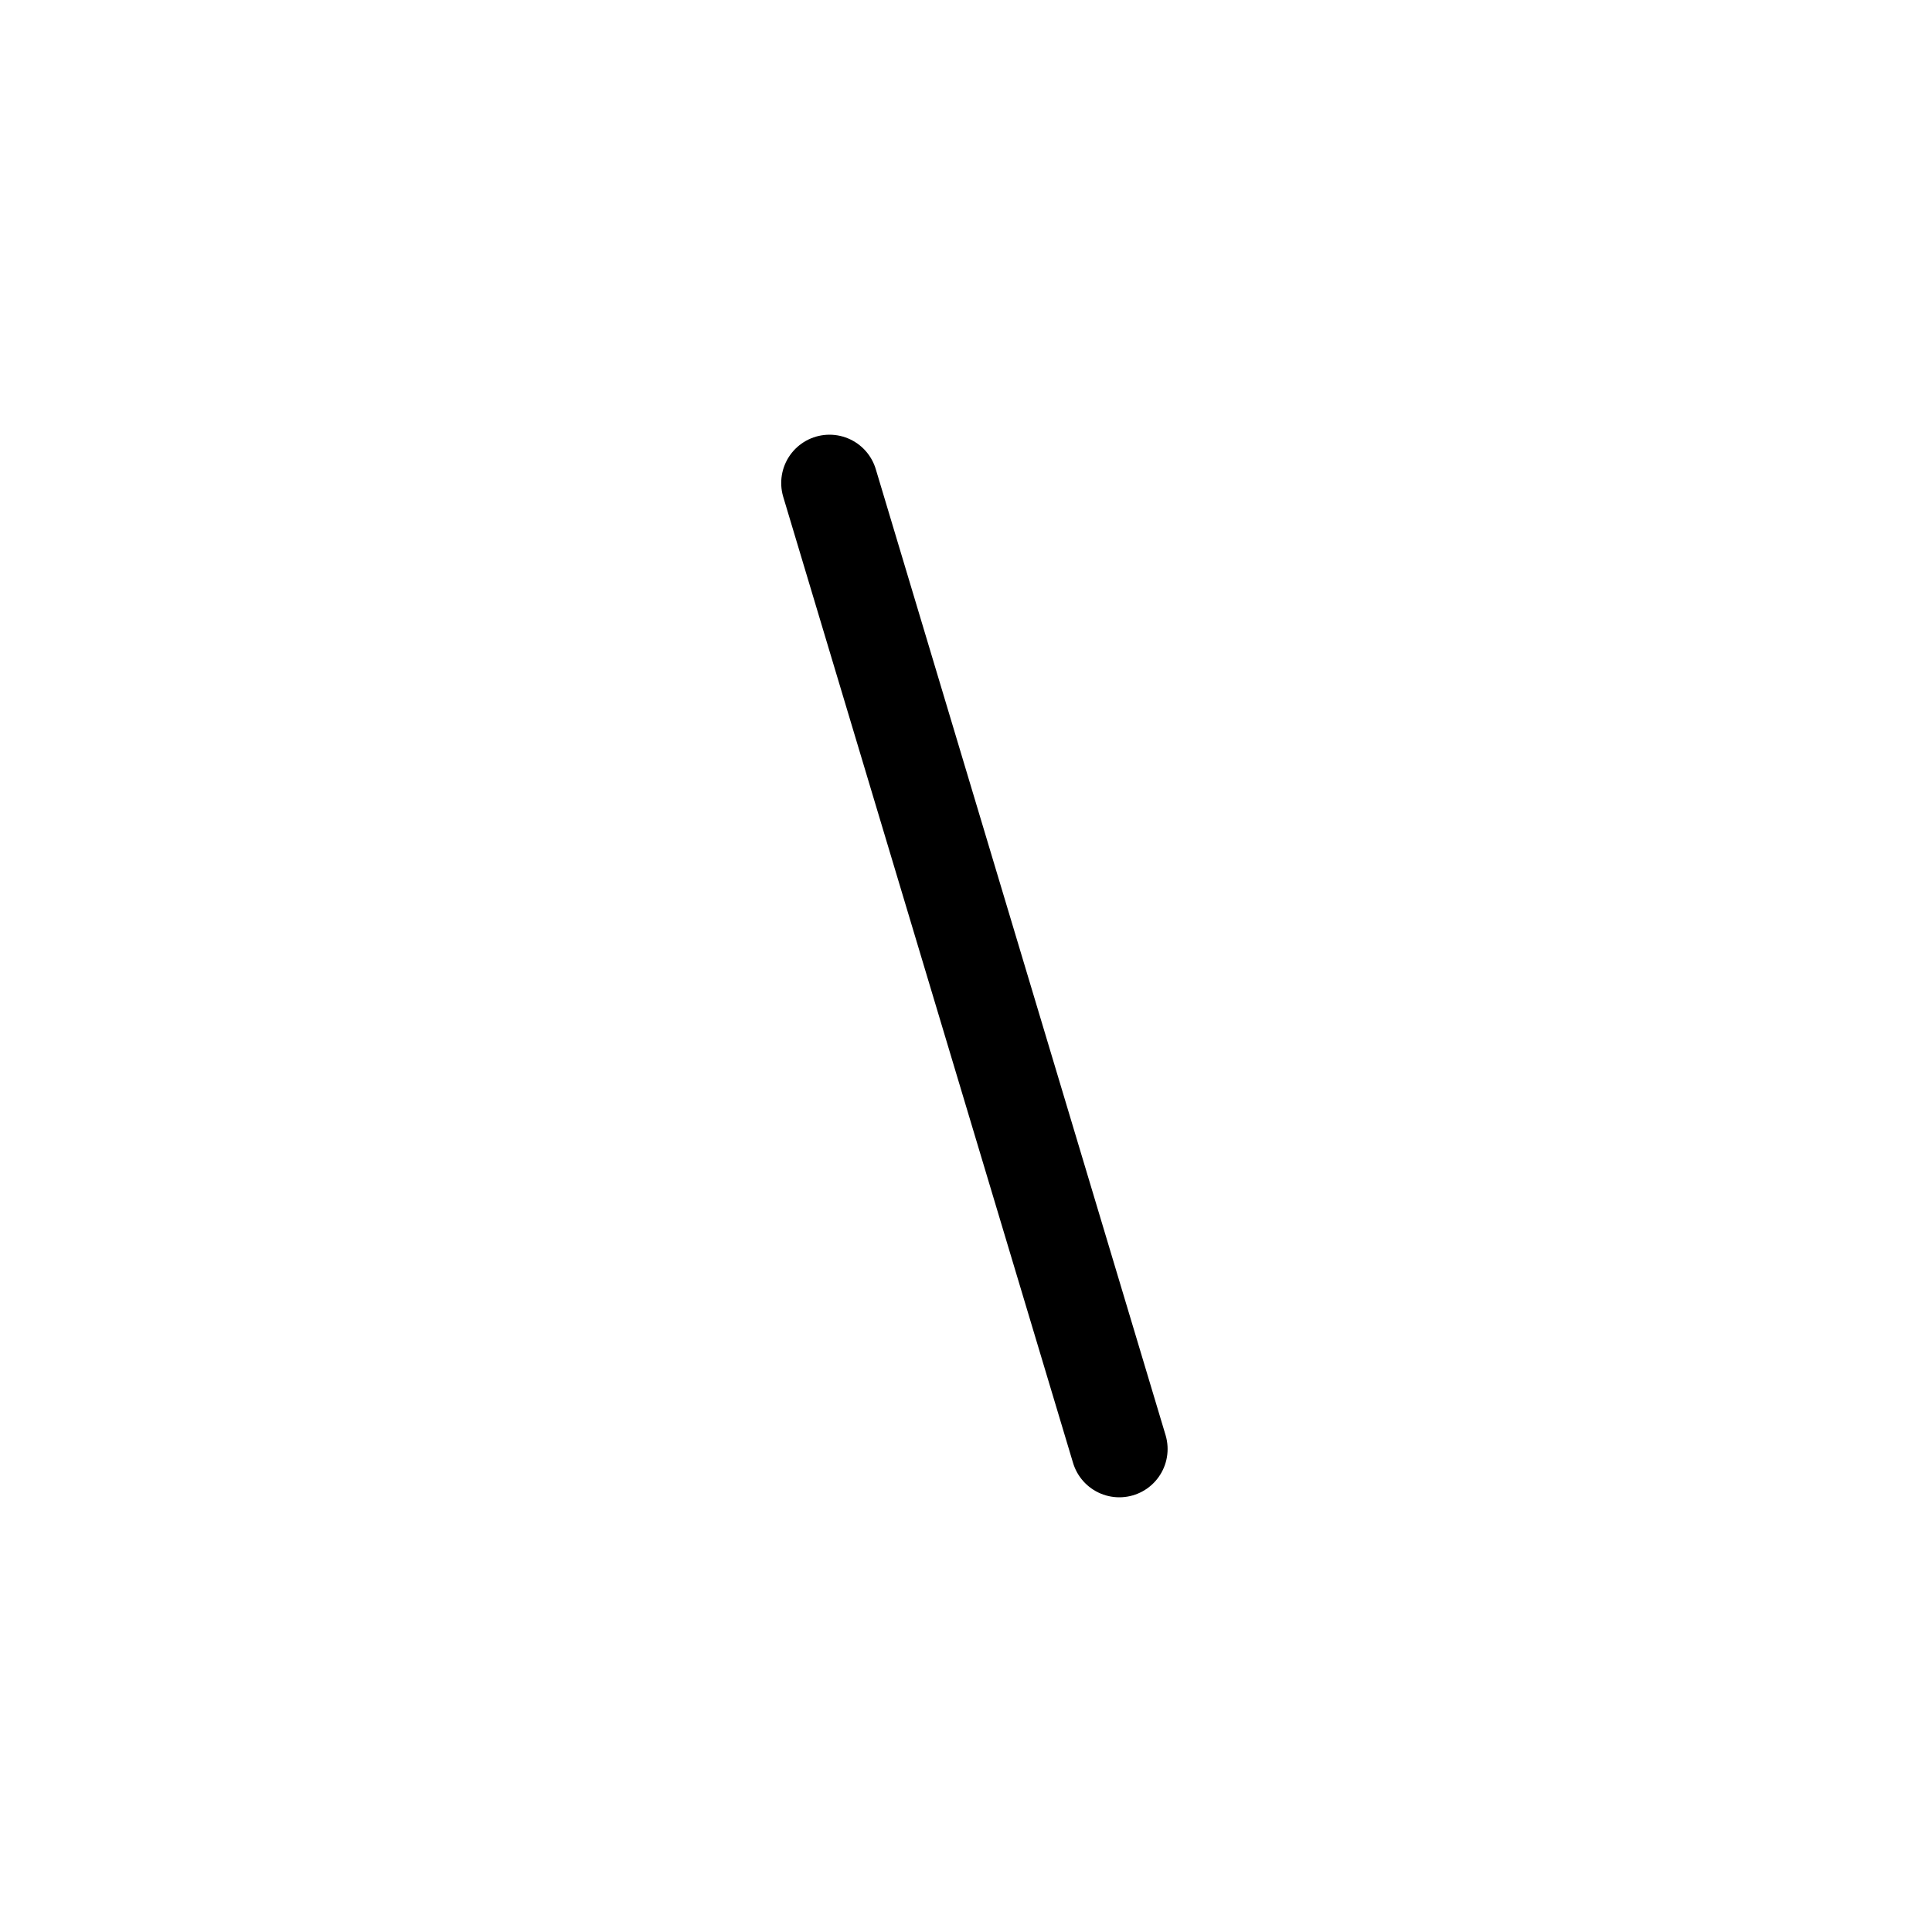
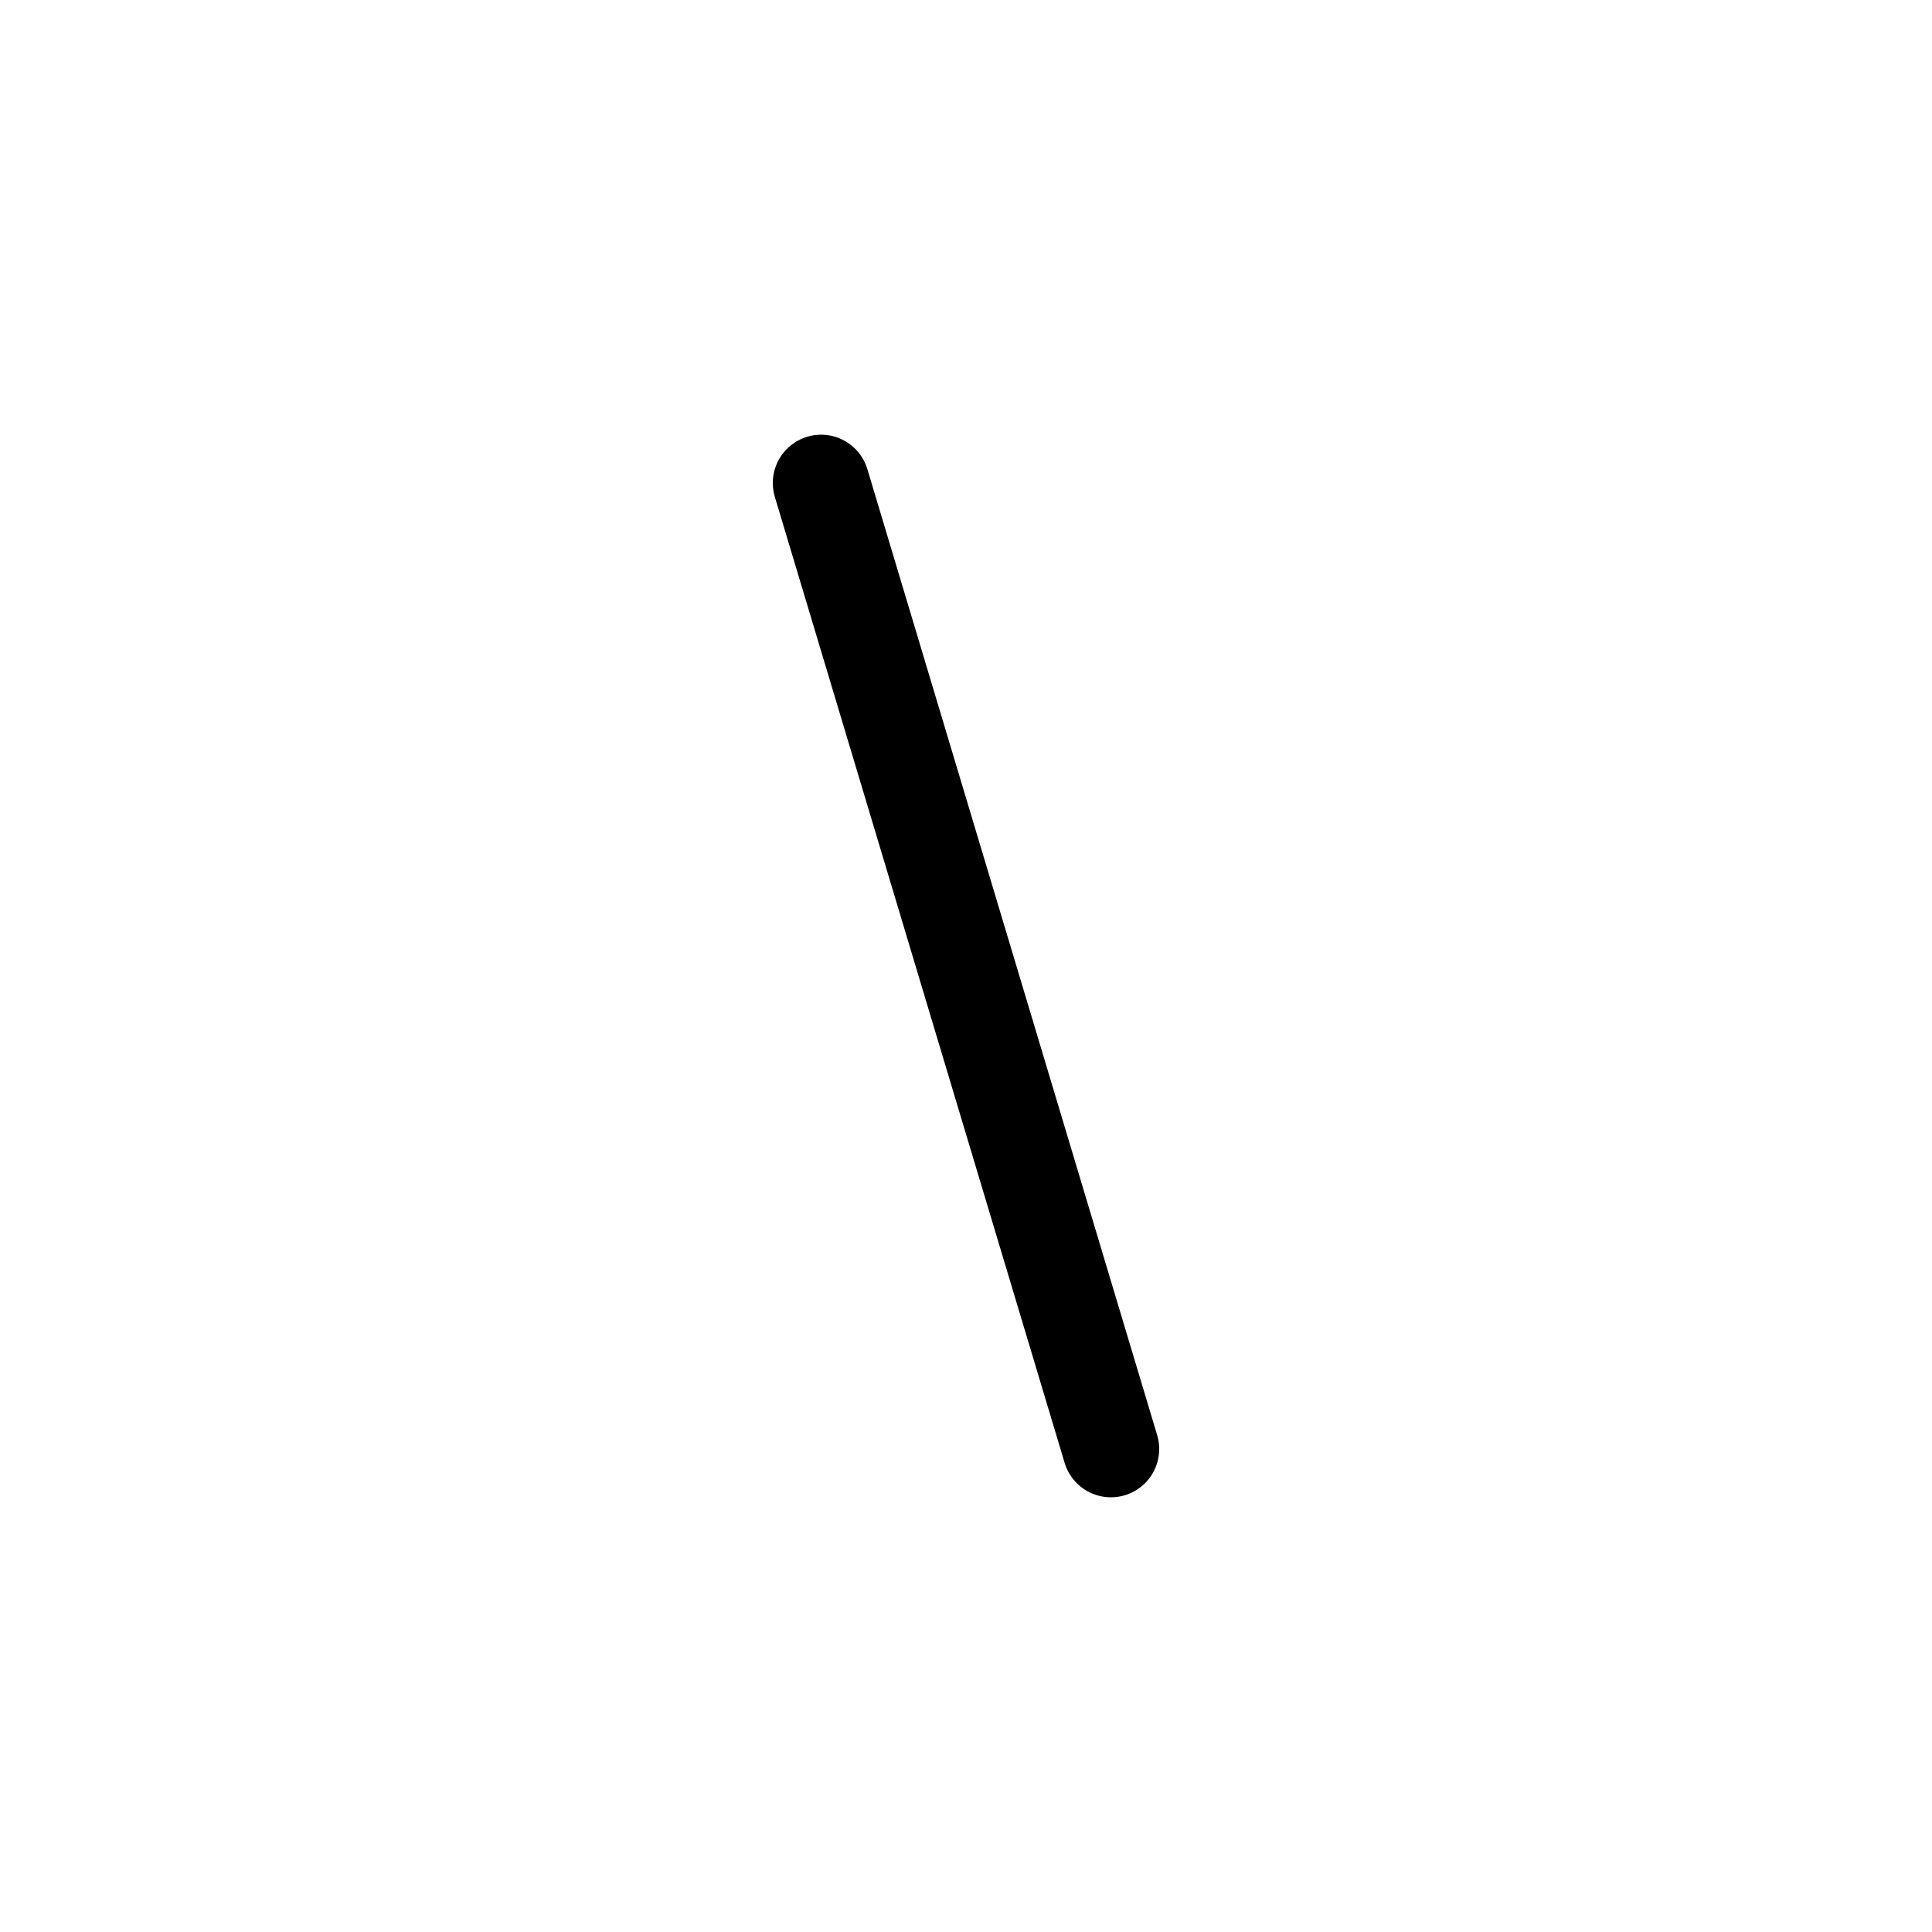
- <svg xmlns="http://www.w3.org/2000/svg" width="1000px" height="1000px" version="1.1">
-   <g id="surface1">
-     <path style="fill:none;stroke-width:1;stroke-linecap:round;stroke-linejoin:round;stroke:rgb(0%,0%,0%);stroke-opacity:1;stroke-miterlimit:4" d="M 28.587 385 L 31.587 395 " transform="matrix(50,0,0,50,-1000,-19000)" />
+ <svg xmlns="http://www.w3.org/2000/svg" width="1000px" height="1000px" version="1.1" id="svg5">
+   <defs id="defs9" />
+   <g id="g858">
+     <path style="fill:none;stroke:#000000;stroke-width:50;stroke-linecap:round;stroke-linejoin:round;stroke-miterlimit:4;stroke-opacity:1" d="M 425,250 575,750" id="path2" />
  </g>
</svg>
